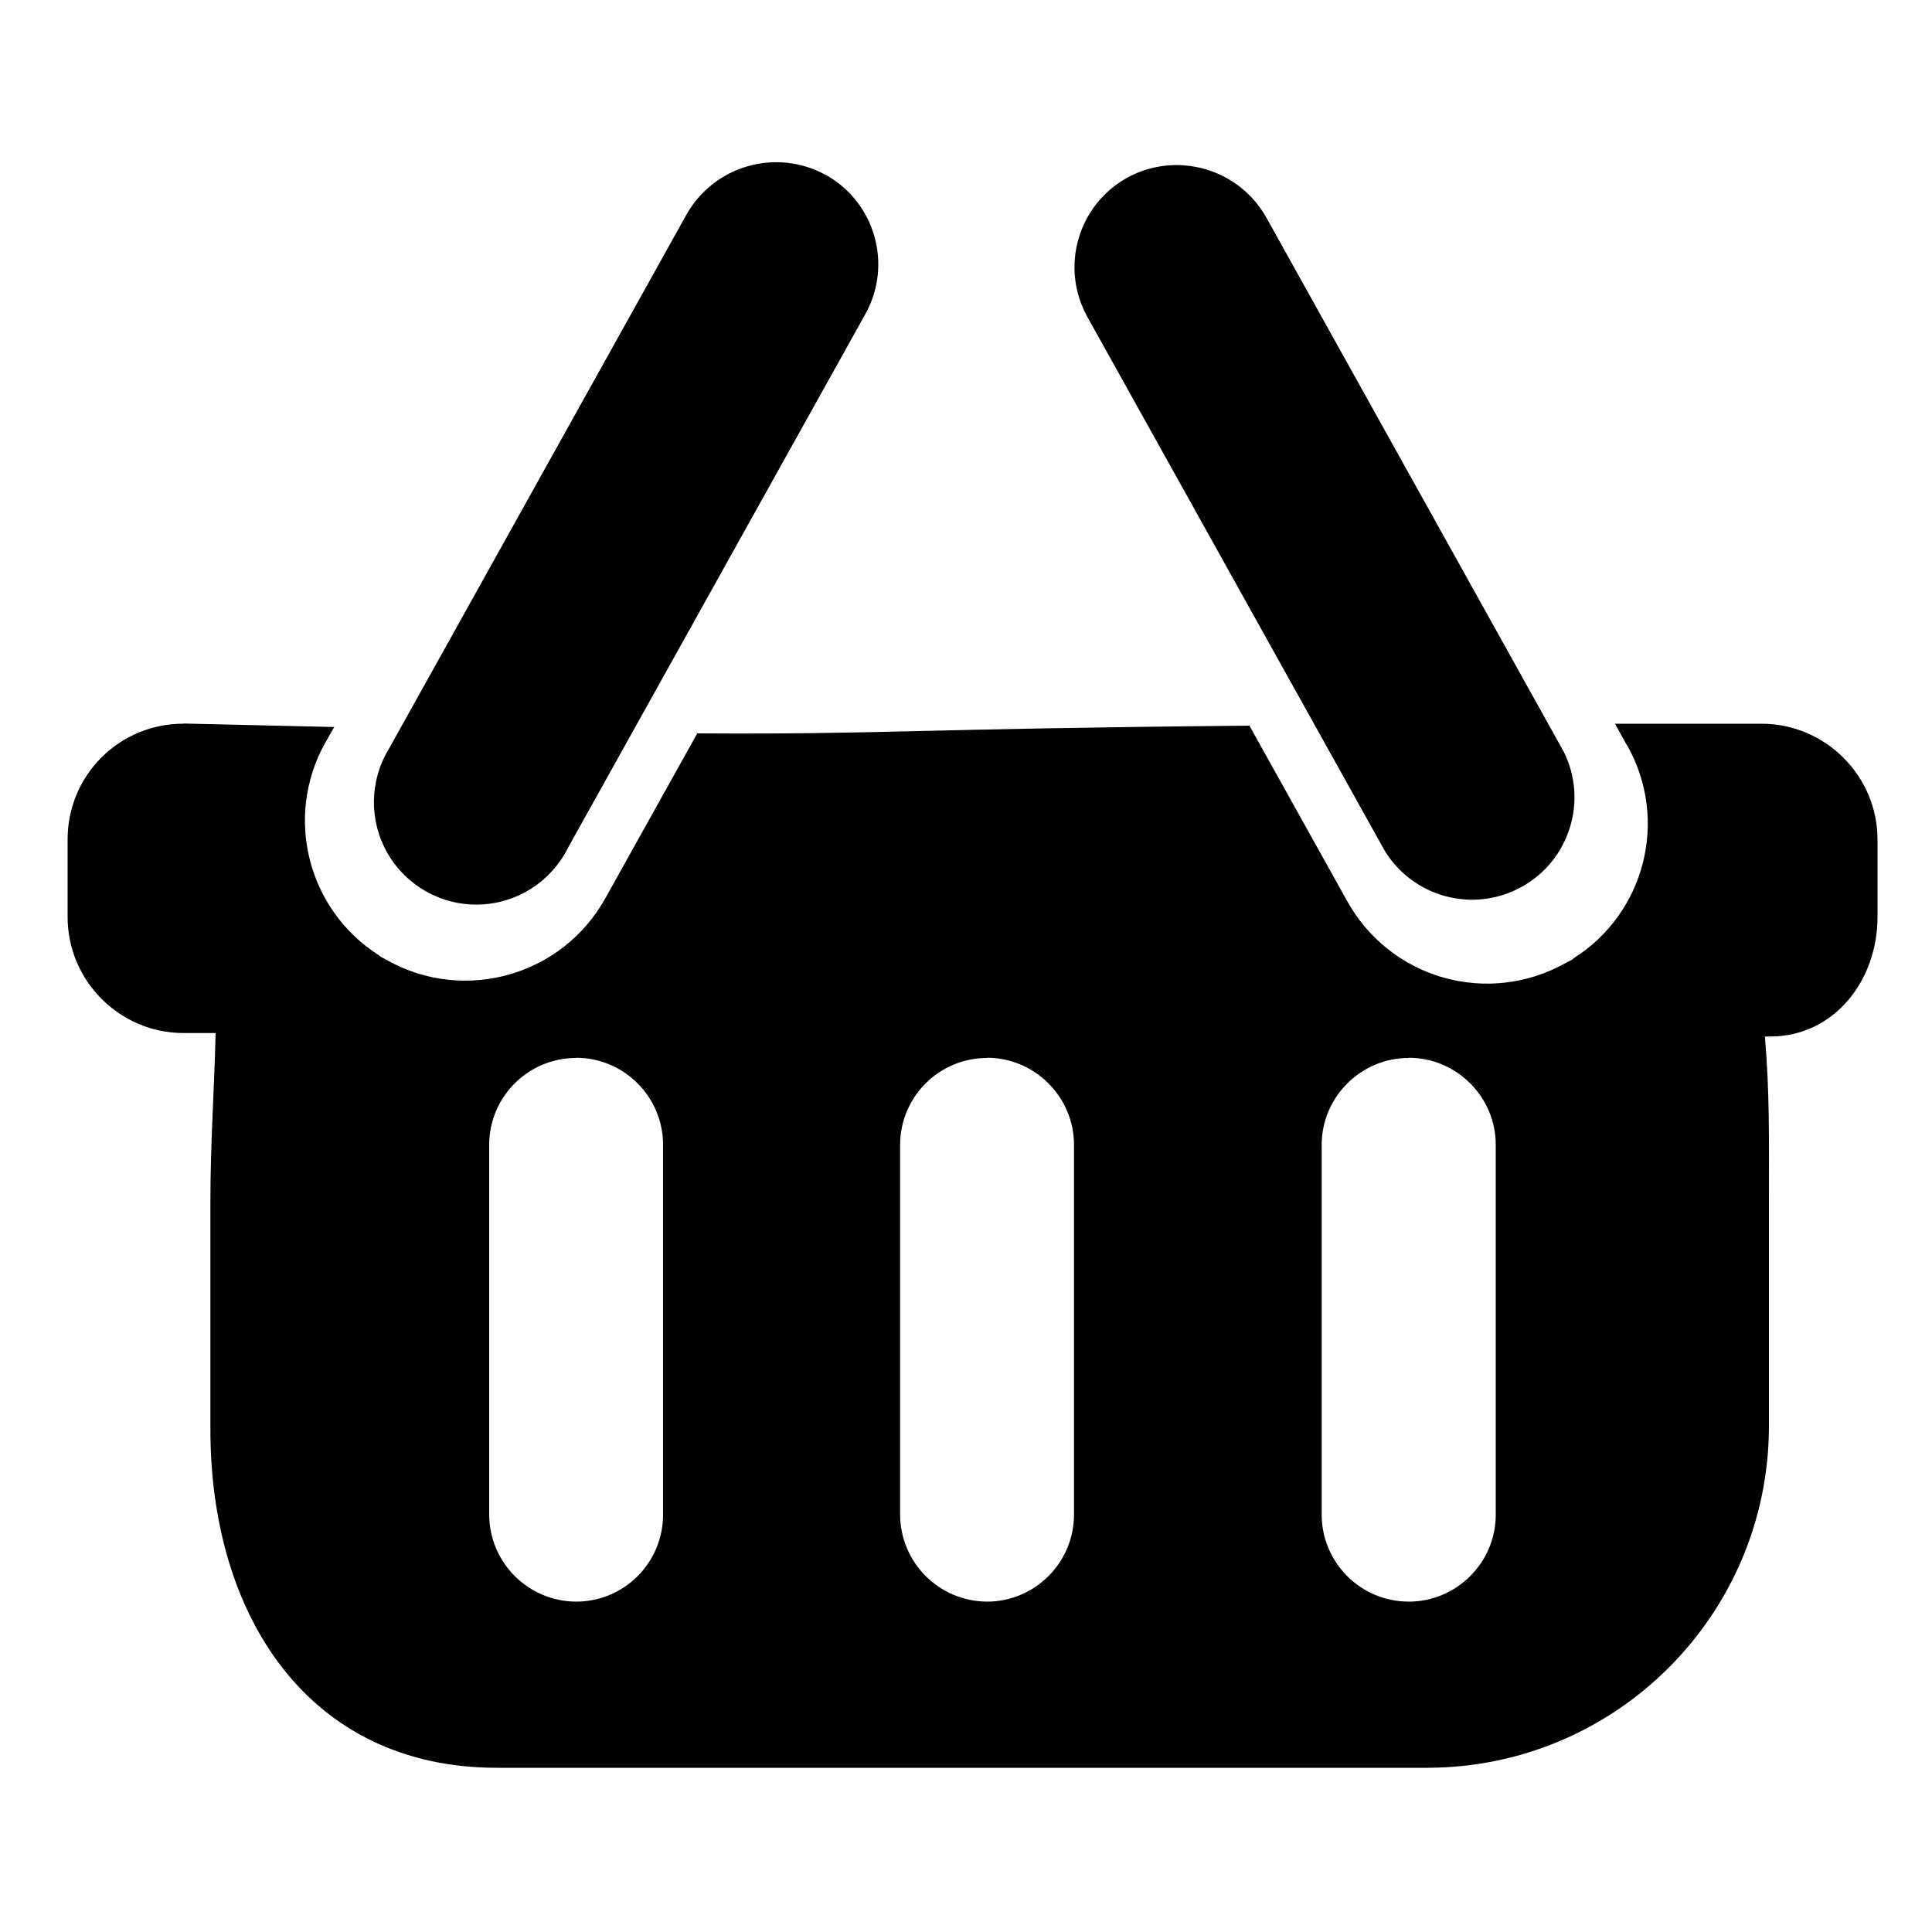
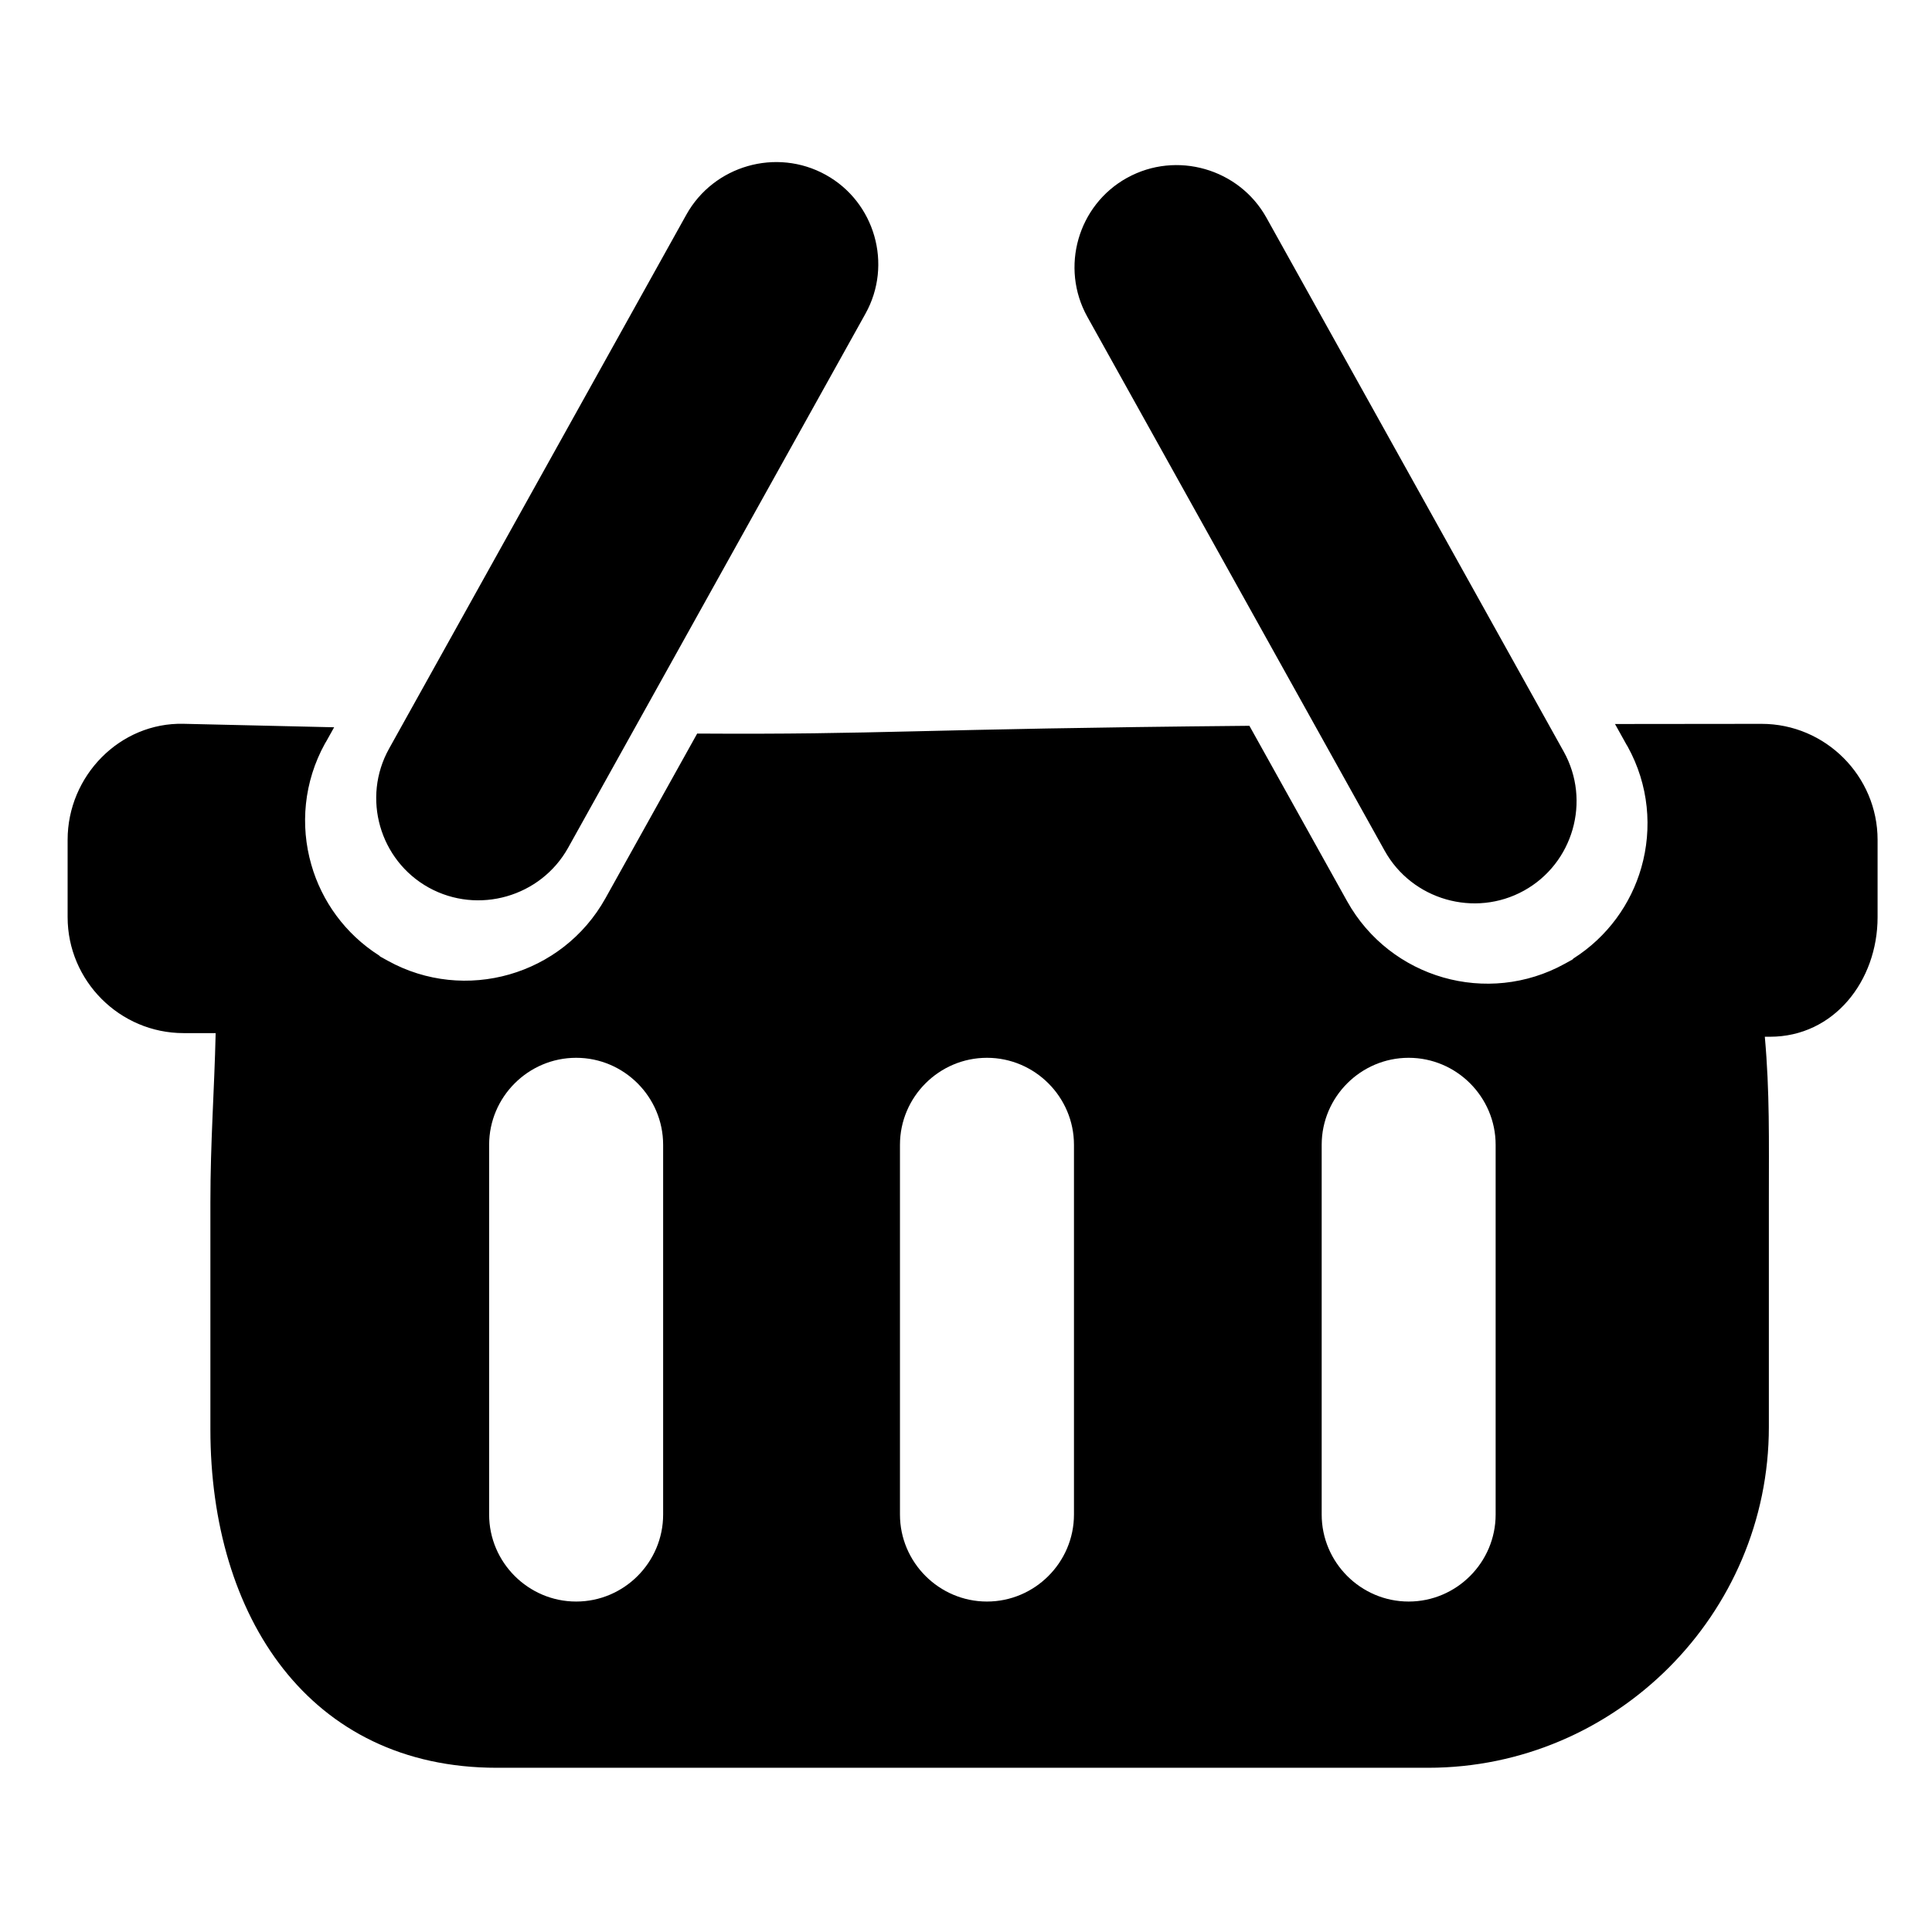
- <svg xmlns="http://www.w3.org/2000/svg" width="10mm" height="10mm" viewBox="0 0 10 10">
-   <g clip-rule="evenodd" fill-rule="evenodd" image-rendering="optimizeQuality" shape-rendering="geometricPrecision" text-rendering="geometricPrecision">
-     <path d="M.95 3.746a.597.597 0 0 0-.6.6v.401c0 .33.27.6.6.6h.166c-.007.3-.027.563-.027.876v1.176c0 .97.512 1.751 1.482 1.751h4.82a1.77 1.77 0 0 0 1.765-1.763V6.21c0-.313.004-.558-.021-.845h.027c.33 0 .556-.288.556-.619v-.4c0-.33-.27-.6-.6-.6h-.759l.061.11.001.001.004.006a.824.824 0 0 1-.28 1.097l-.006.006-.04.021a.827.827 0 0 1-1.126-.323l-.506-.908c-1.75.016-1.9.046-2.858.04l-.475.852a.829.829 0 0 1-1.127.324l-.04-.022-.005-.005a.826.826 0 0 1-.28-1.098l.004-.006V3.84l.044-.077a460.26 460.26 0 0 1-.78-.018zM4.274.905a.53.53 0 0 1 .206.719L2.94 4.388a.53.53 0 1 1-.927-.512l1.54-2.765a.533.533 0 0 1 .72-.206zm1.56.015a.53.53 0 0 0-.206.72l1.539 2.763a.53.53 0 0 0 .927-.512L6.555 1.127A.533.533 0 0 0 5.834.92zM2.982 5.475c.248 0 .45.203.45.45V7.84a.45.45 0 0 1-.45.45.452.452 0 0 1-.45-.45V5.926a.45.45 0 0 1 .45-.45zm4.31 0c.247 0 .45.203.45.45V7.84c0 .248-.203.45-.45.45a.451.451 0 0 1-.451-.45V5.926c0-.248.203-.45.45-.45zm-2.183 0c.247 0 .45.203.45.45V7.84c0 .248-.203.45-.45.45a.452.452 0 0 1-.45-.45V5.926a.45.45 0 0 1 .45-.45z" class="fil0" />
-     <path class="fil1" d="M81.335-161.758v-.002m.001 0l.001-.003m-.111-.409h-.002m0 0l-.003-.002" />
+ <svg xmlns="http://www.w3.org/2000/svg" width="10mm" height="10mm" viewBox="0 0 10 10" version="1.1" id="svg8">
+   <defs id="defs2" />
+   <g id="layer1" transform="translate(8.7357141e-7,-287)">
+     <g style="clip-rule:evenodd;fill-rule:evenodd;image-rendering:optimizeQuality;shape-rendering:geometricPrecision;text-rendering:geometricPrecision" id="g3746" transform="matrix(2.6458333e-4,0,0,2.6458333e-4,72.87381,120.4095)">
+       <g id="Слой_x0020_1">
+         <path id="path3716" d="m -271836.75,643792.96 c -1248,-30 -2269,1021 -2269,2269 v 1513 c 0,1247 1020,2269 2269,2269 h 627 c -26,1131 -103,2127 -103,3309 v 4444 c 0,3666 1936,6619 5602,6619 h 18220 c 3666,0 6666,-3000 6666,-6665 v -4444 c 0,-1183 18,-2107 -79,-3192 h 102 c 1248,0 2104,-1091 2104,-2339 v -1513 c 0,-1248 -1021,-2269 -2269,-2269 -1021,0 -1973,1 -2868,3 l 230,413 h 1 l 3,5 13,22 c 416,752 487,1603 268,2369 -203,712 -661,1354 -1328,1778 l -20,21 -149,82 c -753,416 -1608,489 -2379,268 -770,-221 -1459,-736 -1880,-1492 l -1911,-3431 c -6614,61 -7179,175 -10803,152 l -1794,3221 c -421,756 -1109,1270 -1880,1491 -770,221 -1626,149 -2379,-268 l -148,-82 -21,-20 c -666,-424 -1124,-1066 -1327,-1778 -220,-767 -148,-1617 268,-2370 l 13,-22 4,-6 v 1 l 162,-290 c -891,-20 -1867,-42 -2946,-68 z m 12561,-10740 v 0 c 963,532 1314,1755 778,2717 l -5816,10447 c -536,962 -1761,1313 -2726,781 v 0 c -963,-533 -1314,-1756 -778,-2718 l 5816,-10447 c 536,-962 1762,-1313 2726,-780 z m 5897,59 h -1 c -963,533 -1313,1755 -778,2718 l 5817,10446 c 535,962 1762,1314 2725,781 v 0 c 963,-533 1314,-1755 779,-2718 l -5817,-10447 c -535,-961 -1762,-1313 -2725,-780 z m -10779,17215 h 1 c 936,0 1701,766 1701,1702 v 7233 c 0,936 -765,1702 -1701,1702 h -1 c -936,0 -1702,-766 -1702,-1702 v -7233 c 0,-937 766,-1702 1702,-1702 z m 16286,0 h 1 c 936,0 1701,766 1701,1702 v 7233 c 0,936 -765,1702 -1701,1702 h -1 c -936,0 -1701,-766 -1701,-1702 v -7233 c 0,-937 766,-1702 1701,-1702 z m -8249,0 v 0 c 936,0 1702,766 1702,1702 v 7233 c 0,936 -766,1702 -1702,1702 v 0 c -936,0 -1702,-766 -1702,-1702 v -7233 c 0,-937 766,-1702 1702,-1702 z" class="fil0" />
+         <line id="line3718" y2="32505" x2="22724" y1="32505" x1="22724" class="fil1" />
+         <polyline id="polyline3720" points="31980,18265 31978,18264 31982,18257 " class="fil1" />
+         <line id="line3722" y2="18245" x2="31988" y1="18257" x1="31982" class="fil1" />
+         <polyline id="polyline3724" points="31568,16701 31567,16703 31560,16699 " class="fil1" />
+         <line id="line3726" y2="16693" x2="31548" y1="16699" x1="31560" class="fil1" />
+       </g>
+     </g>
  </g>
</svg>
